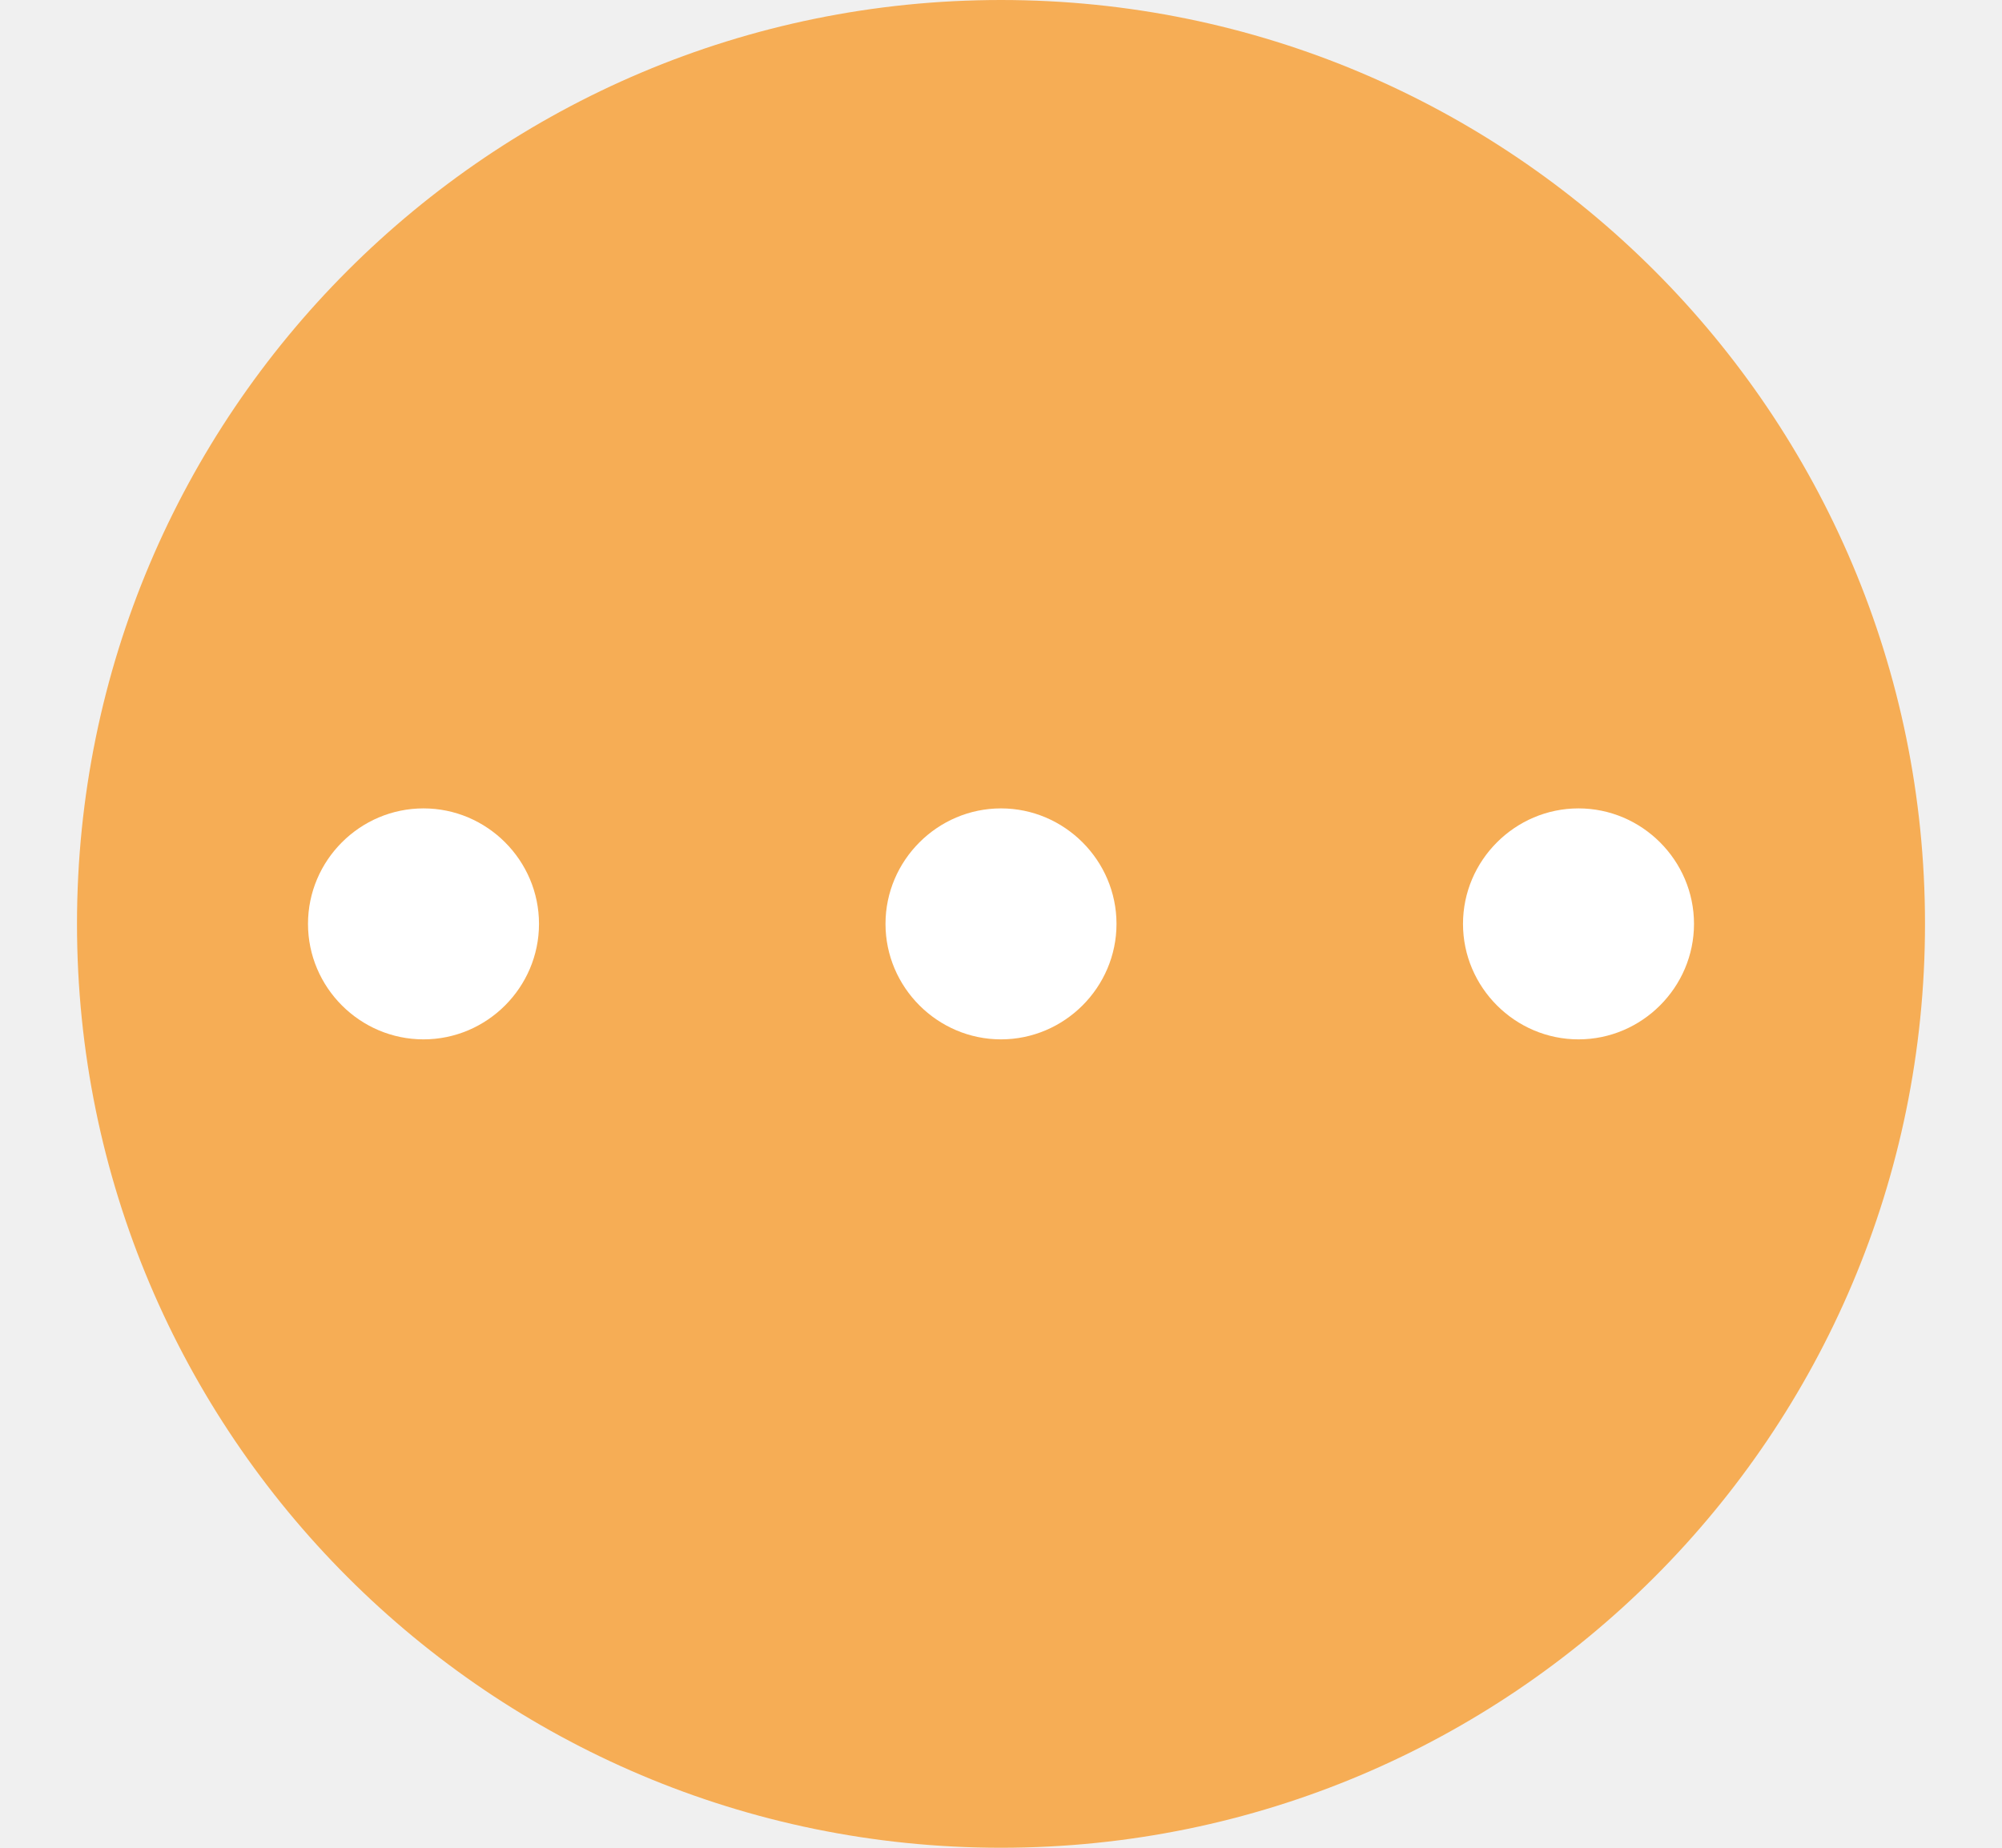
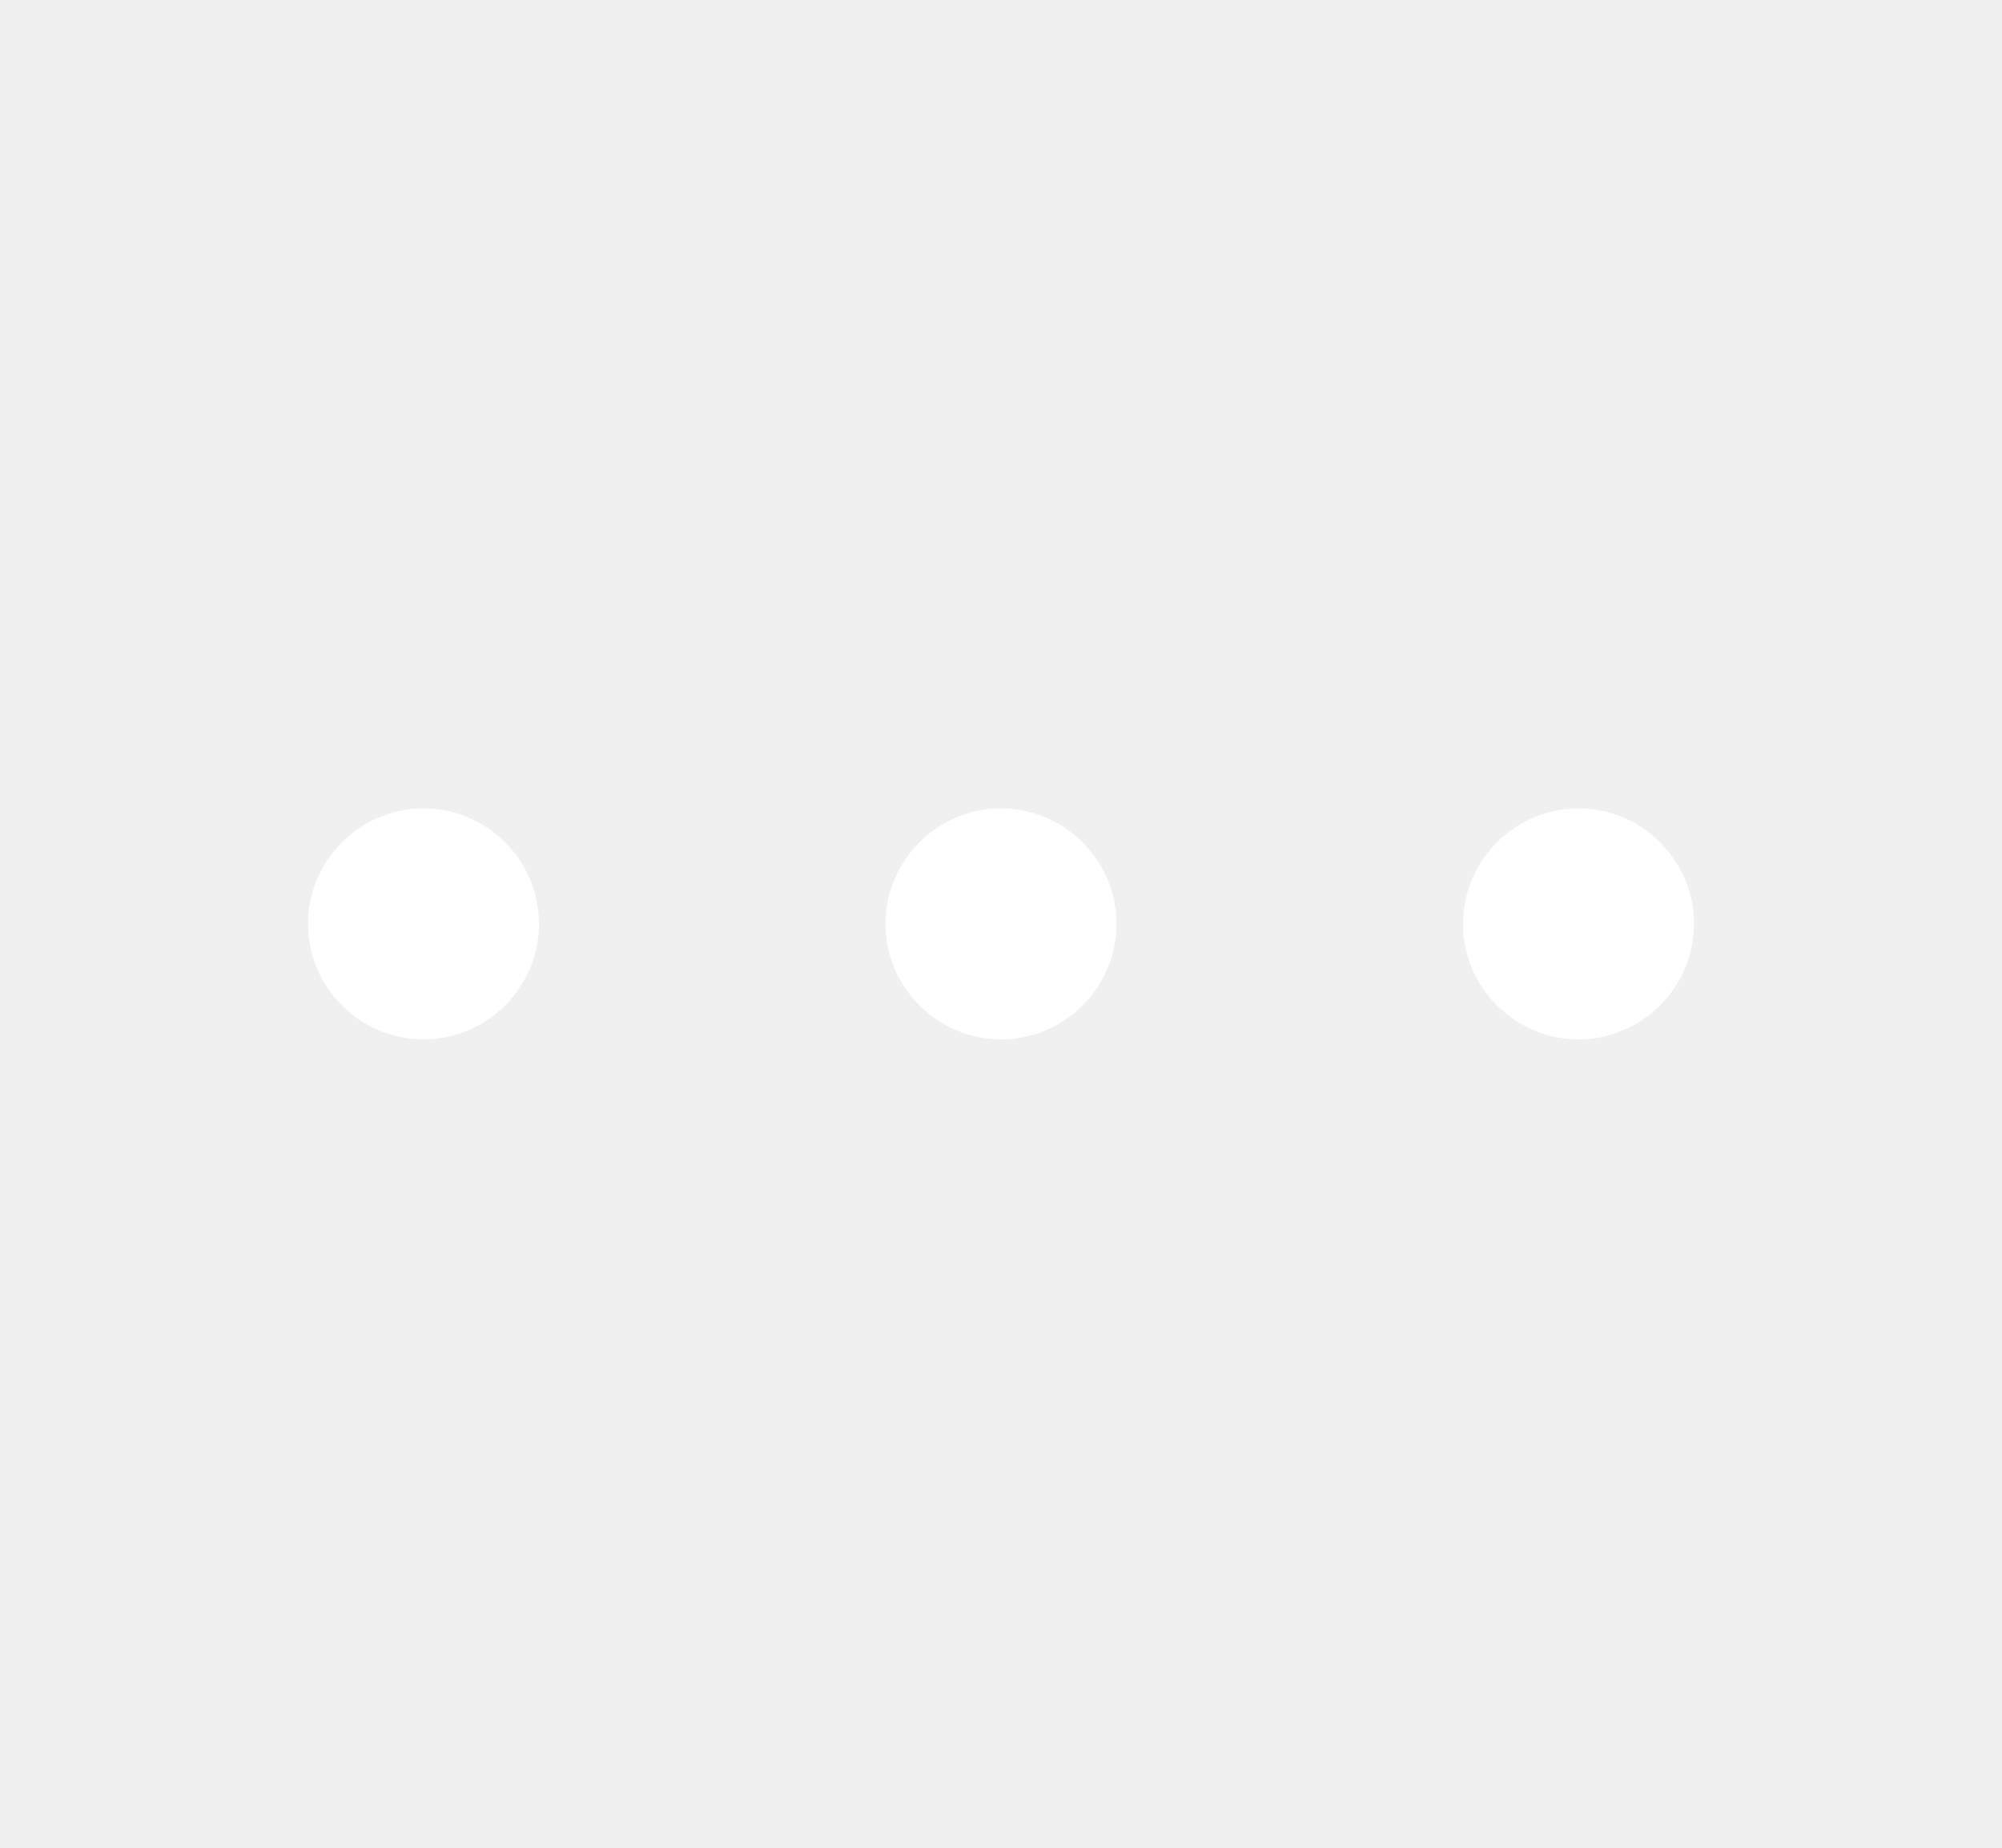
<svg xmlns="http://www.w3.org/2000/svg" width="13" height="12" viewBox="0 0 13 12" fill="none">
-   <path d="M0.5 6C0.5 2.686 3.186 0 6.5 0V0C9.814 0 12.5 2.686 12.5 6V6C12.5 9.314 9.814 12 6.5 12V12C3.186 12 0.5 9.314 0.5 6V6Z" fill="#F6AD55" />
+   <path class="fill-current text-yellow-400" d="M0.5 6C0.5 2.686 3.186 0 6.5 0V0C9.814 0 12.5 2.686 12.5 6V6C12.5 9.314 9.814 12 6.5 12V12C3.186 12 0.5 9.314 0.5 6V6Z" />
  <path d="M2.75 5.25C2.337 5.25 2 5.588 2 6C2 6.412 2.337 6.75 2.75 6.75C3.163 6.75 3.5 6.412 3.5 6C3.5 5.588 3.163 5.25 2.75 5.25ZM10.25 5.25C9.838 5.25 9.5 5.588 9.5 6C9.5 6.412 9.838 6.75 10.25 6.75C10.662 6.75 11 6.412 11 6C11 5.588 10.662 5.25 10.25 5.25ZM6.5 5.25C6.088 5.25 5.75 5.588 5.75 6C5.75 6.412 6.088 6.75 6.5 6.75C6.912 6.75 7.25 6.412 7.25 6C7.25 5.588 6.912 5.25 6.5 5.25Z" fill="white" />
</svg>
